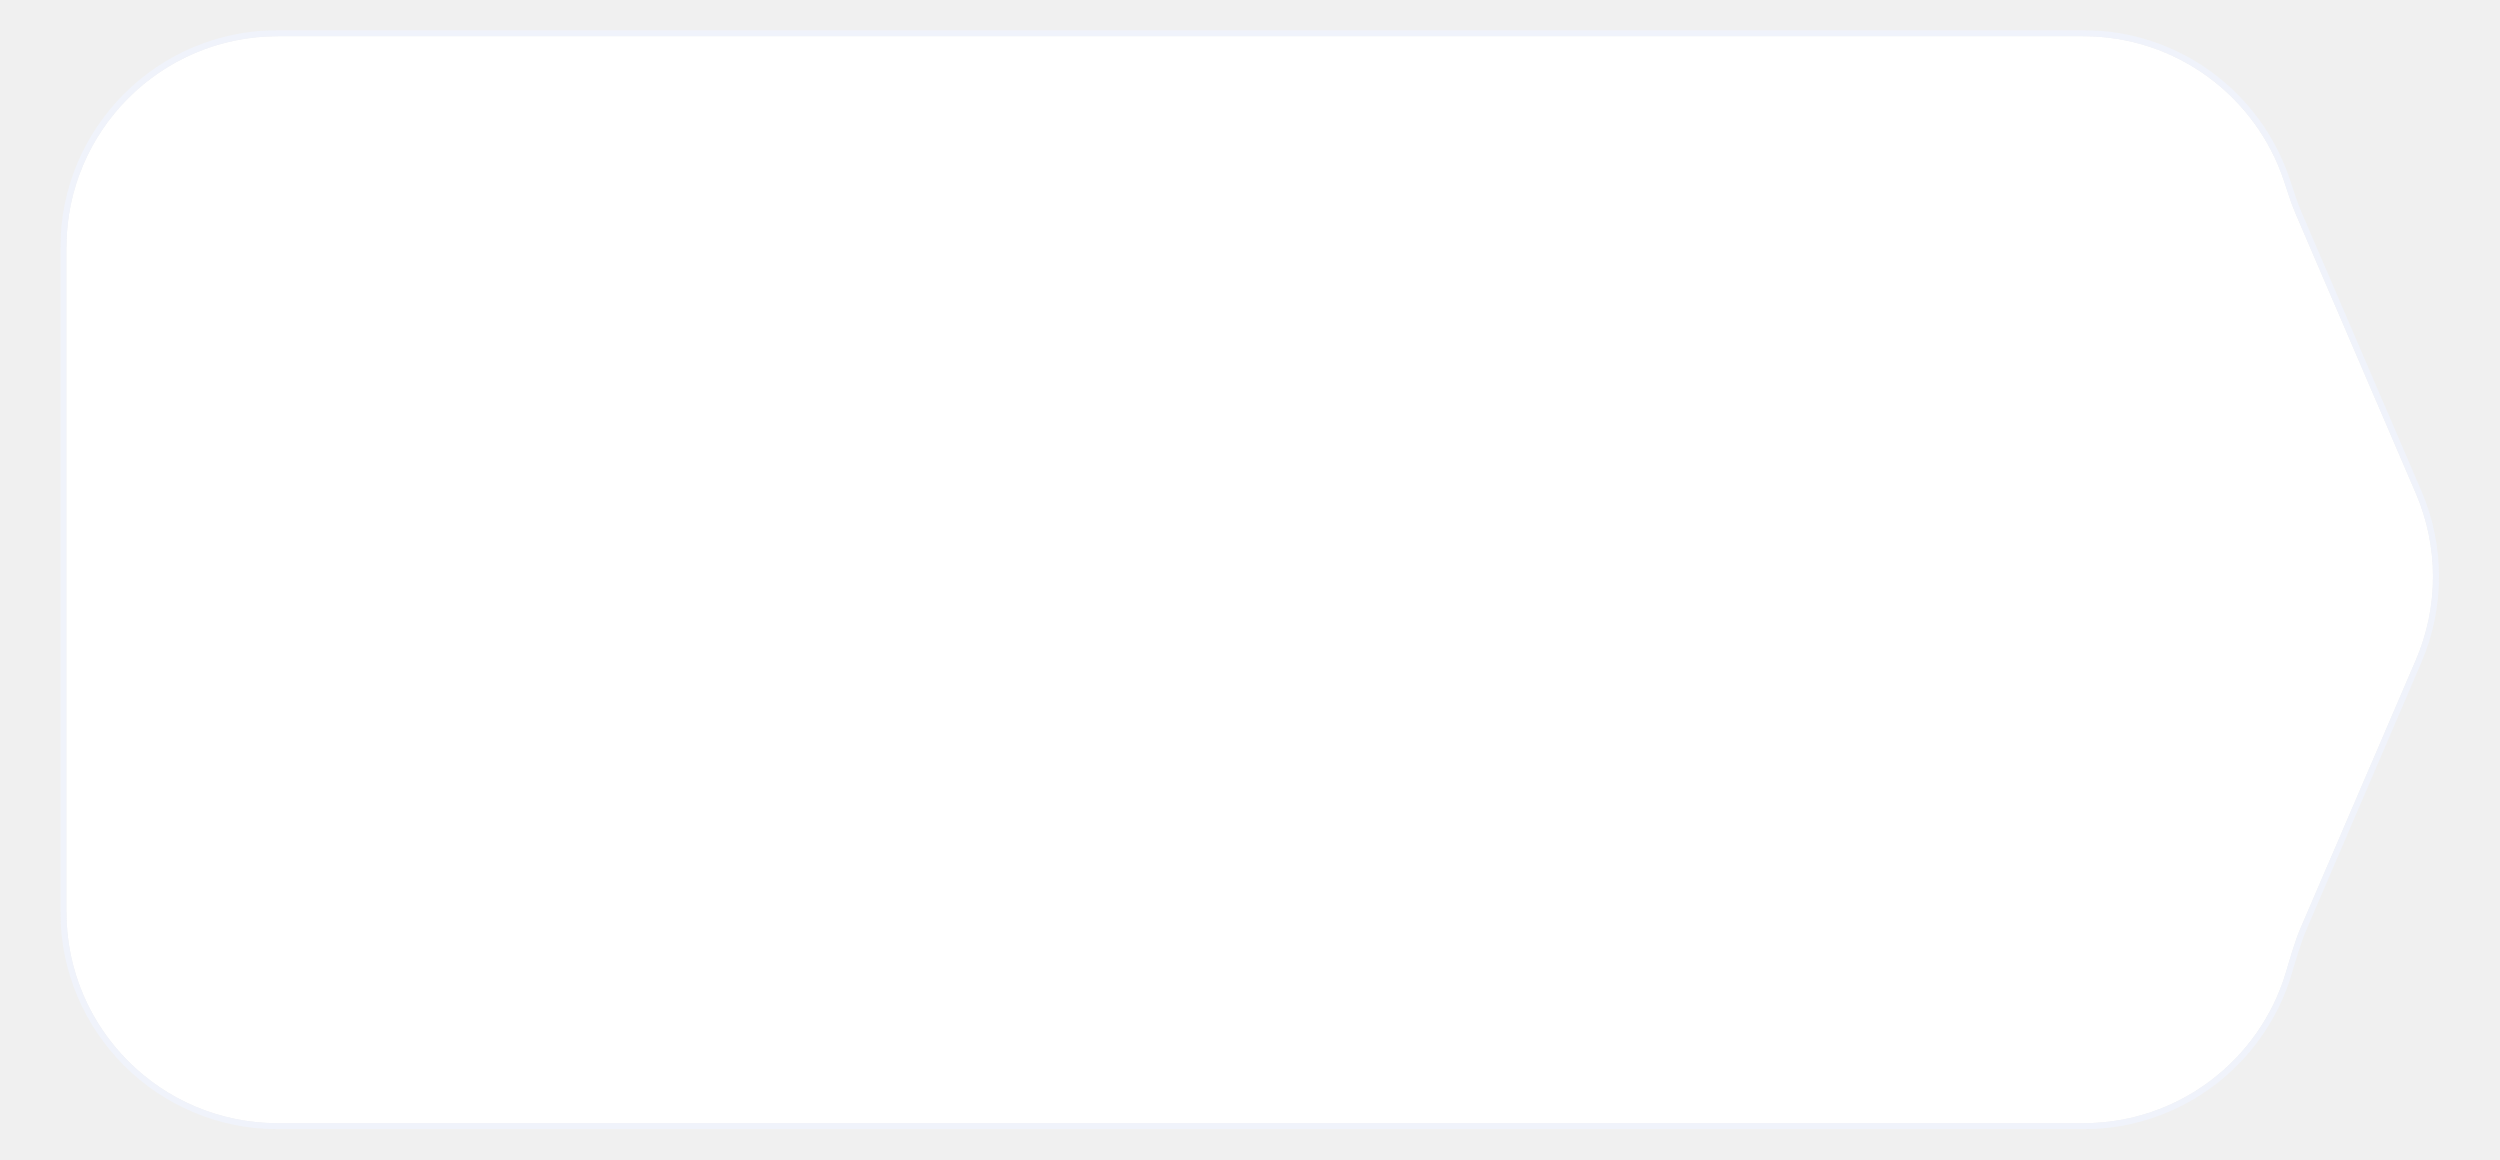
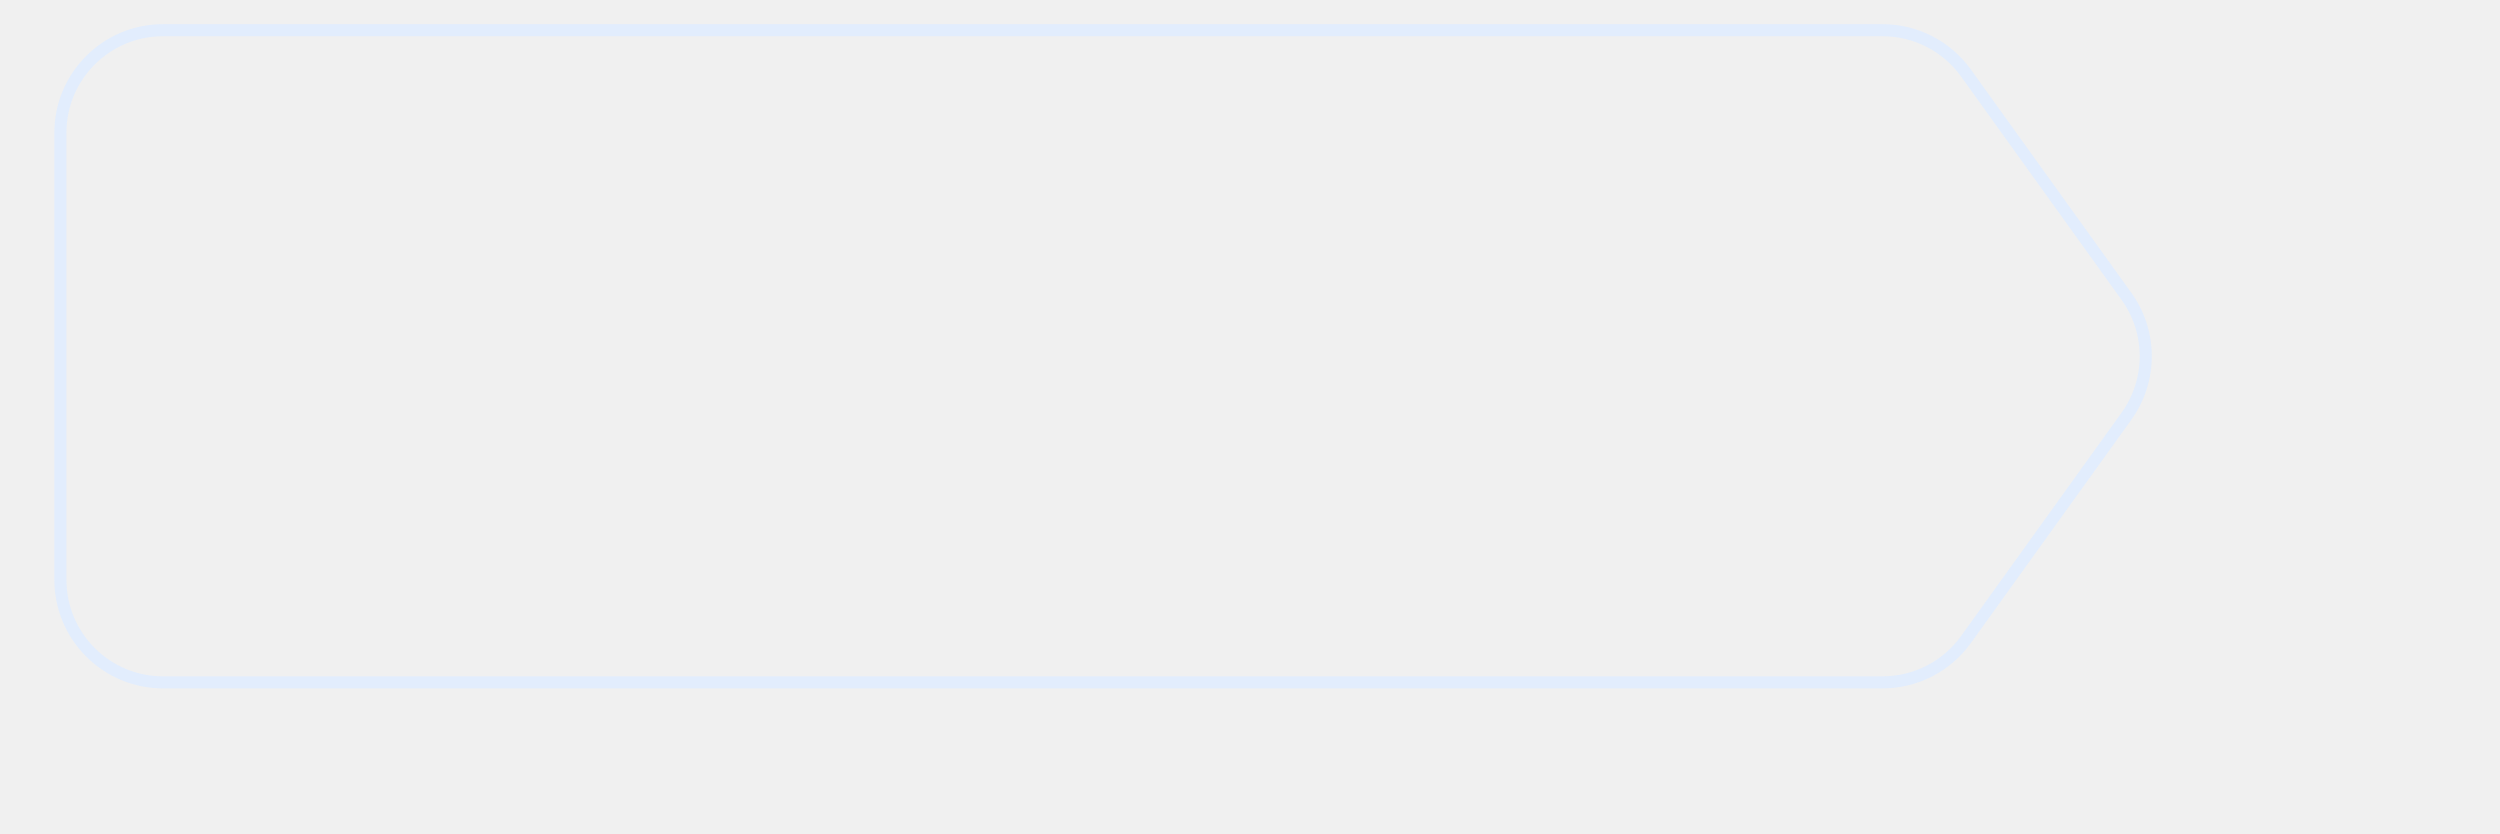
- <svg xmlns="http://www.w3.org/2000/svg" width="414" height="192" viewBox="0 0 414 192" fill="none">
-   <mask id="path-1-outside-1_2562_10654" maskUnits="userSpaceOnUse" x="10" y="5" width="394" height="182" fill="black">
-     <rect fill="white" x="10" y="5" width="394" height="182" />
-     <path fill-rule="evenodd" clip-rule="evenodd" d="M345 6H46C26.67 6 11 21.67 11 41V151C11 170.33 26.67 186 46 186H345C360.803 186 374.16 175.526 378.508 161.142C379.278 158.595 379.974 156.016 381.026 153.571L400.053 109.328C403.85 100.5 403.85 90.5 400.053 81.672L380.214 35.542C379.428 33.715 378.84 31.809 378.211 29.922C373.576 16.021 360.458 6 345 6Z" />
-   </mask>
-   <path fill-rule="evenodd" clip-rule="evenodd" d="M345 6H46C26.67 6 11 21.67 11 41V151C11 170.33 26.67 186 46 186H345C360.803 186 374.16 175.526 378.508 161.142C379.278 158.595 379.974 156.016 381.026 153.571L400.053 109.328C403.85 100.5 403.85 90.5 400.053 81.672L380.214 35.542C379.428 33.715 378.84 31.809 378.211 29.922C373.576 16.021 360.458 6 345 6Z" fill="white" />
-   <path d="M380.214 35.542L381.133 35.147L380.214 35.542ZM378.211 29.922L379.159 29.606L378.211 29.922ZM378.508 161.142L379.465 161.431L378.508 161.142ZM381.026 153.571L380.107 153.176L381.026 153.571ZM400.053 109.328L399.135 108.933L400.053 109.328ZM400.053 81.672L400.972 81.277L400.053 81.672ZM46 7H345V5H46V7ZM12 151V41H10V151H12ZM345 185H46V187H345V185ZM377.551 160.853C373.327 174.827 360.35 185 345 185V187C361.256 187 374.993 176.226 379.465 161.431L377.551 160.853ZM381.944 153.966L400.972 109.723L399.135 108.933L380.107 153.176L381.944 153.966ZM400.972 81.277L381.133 35.147L379.296 35.937L399.135 82.067L400.972 81.277ZM345 7C360.015 7 372.759 16.734 377.262 30.238L379.159 29.606C374.393 15.309 360.902 5 345 5V7ZM381.133 35.147C380.369 33.37 379.798 31.523 379.159 29.606L377.262 30.238C377.881 32.096 378.488 34.059 379.296 35.937L381.133 35.147ZM379.465 161.431C380.247 158.844 380.922 156.343 381.944 153.966L380.107 153.176C379.027 155.688 378.308 158.346 377.551 160.853L379.465 161.431ZM10 151C10 170.882 26.118 187 46 187V185C27.222 185 12 169.778 12 151H10ZM400.972 109.723C404.877 100.643 404.877 90.357 400.972 81.277L399.135 82.067C402.823 90.643 402.823 100.357 399.135 108.933L400.972 109.723ZM46 5C26.118 5 10 21.118 10 41H12C12 22.222 27.222 7 46 7V5Z" fill="#F0F3FB" mask="url(#path-1-outside-1_2562_10654)" />
+ <svg xmlns="http://www.w3.org/2000/svg" width="414" height="138" viewBox="0 0 414 138" fill="none">
+   <path d="M352.169 68.884L352.17 68.882C356.393 62.971 356.393 55.029 352.17 49.118L352.169 49.116L325.553 12.079C322.359 7.635 317.221 5 311.748 5H27C17.611 5 10 12.611 10 22V96C10 105.389 17.611 113 27 113H311.748C317.221 113 322.359 110.365 325.553 105.921L352.169 68.884Z" stroke="#E2EDFD" stroke-width="2" />
</svg>
